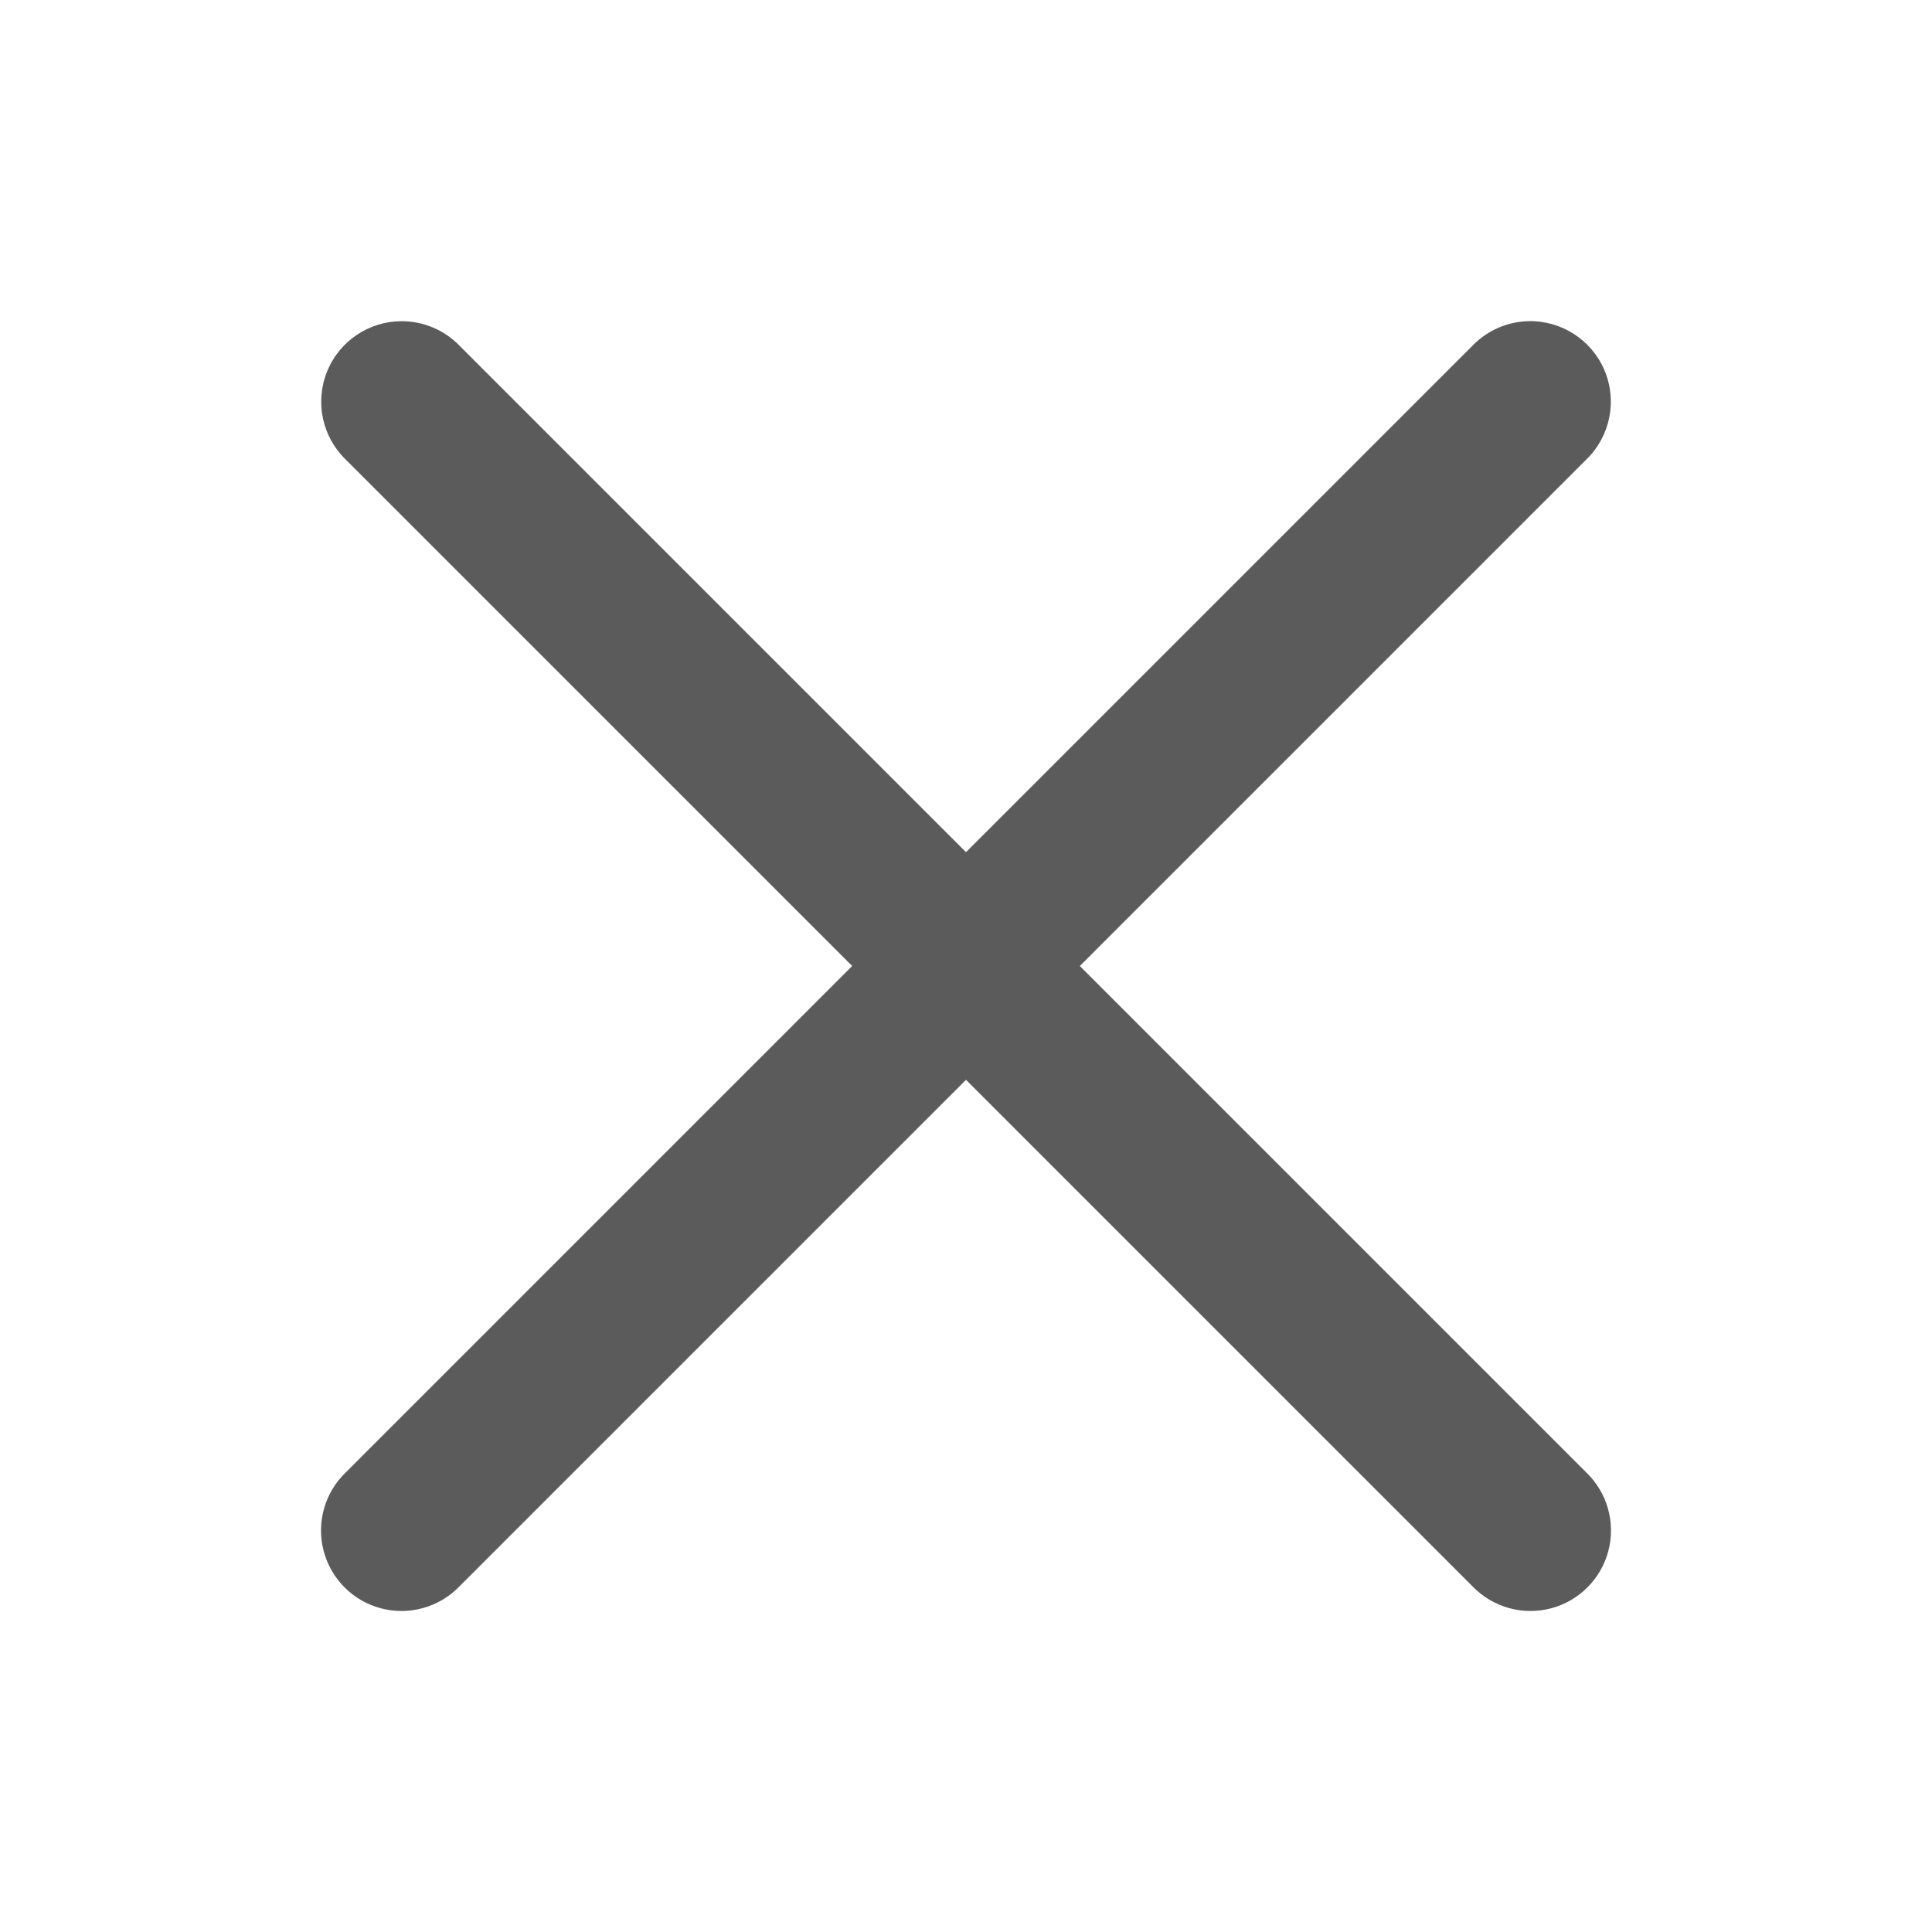
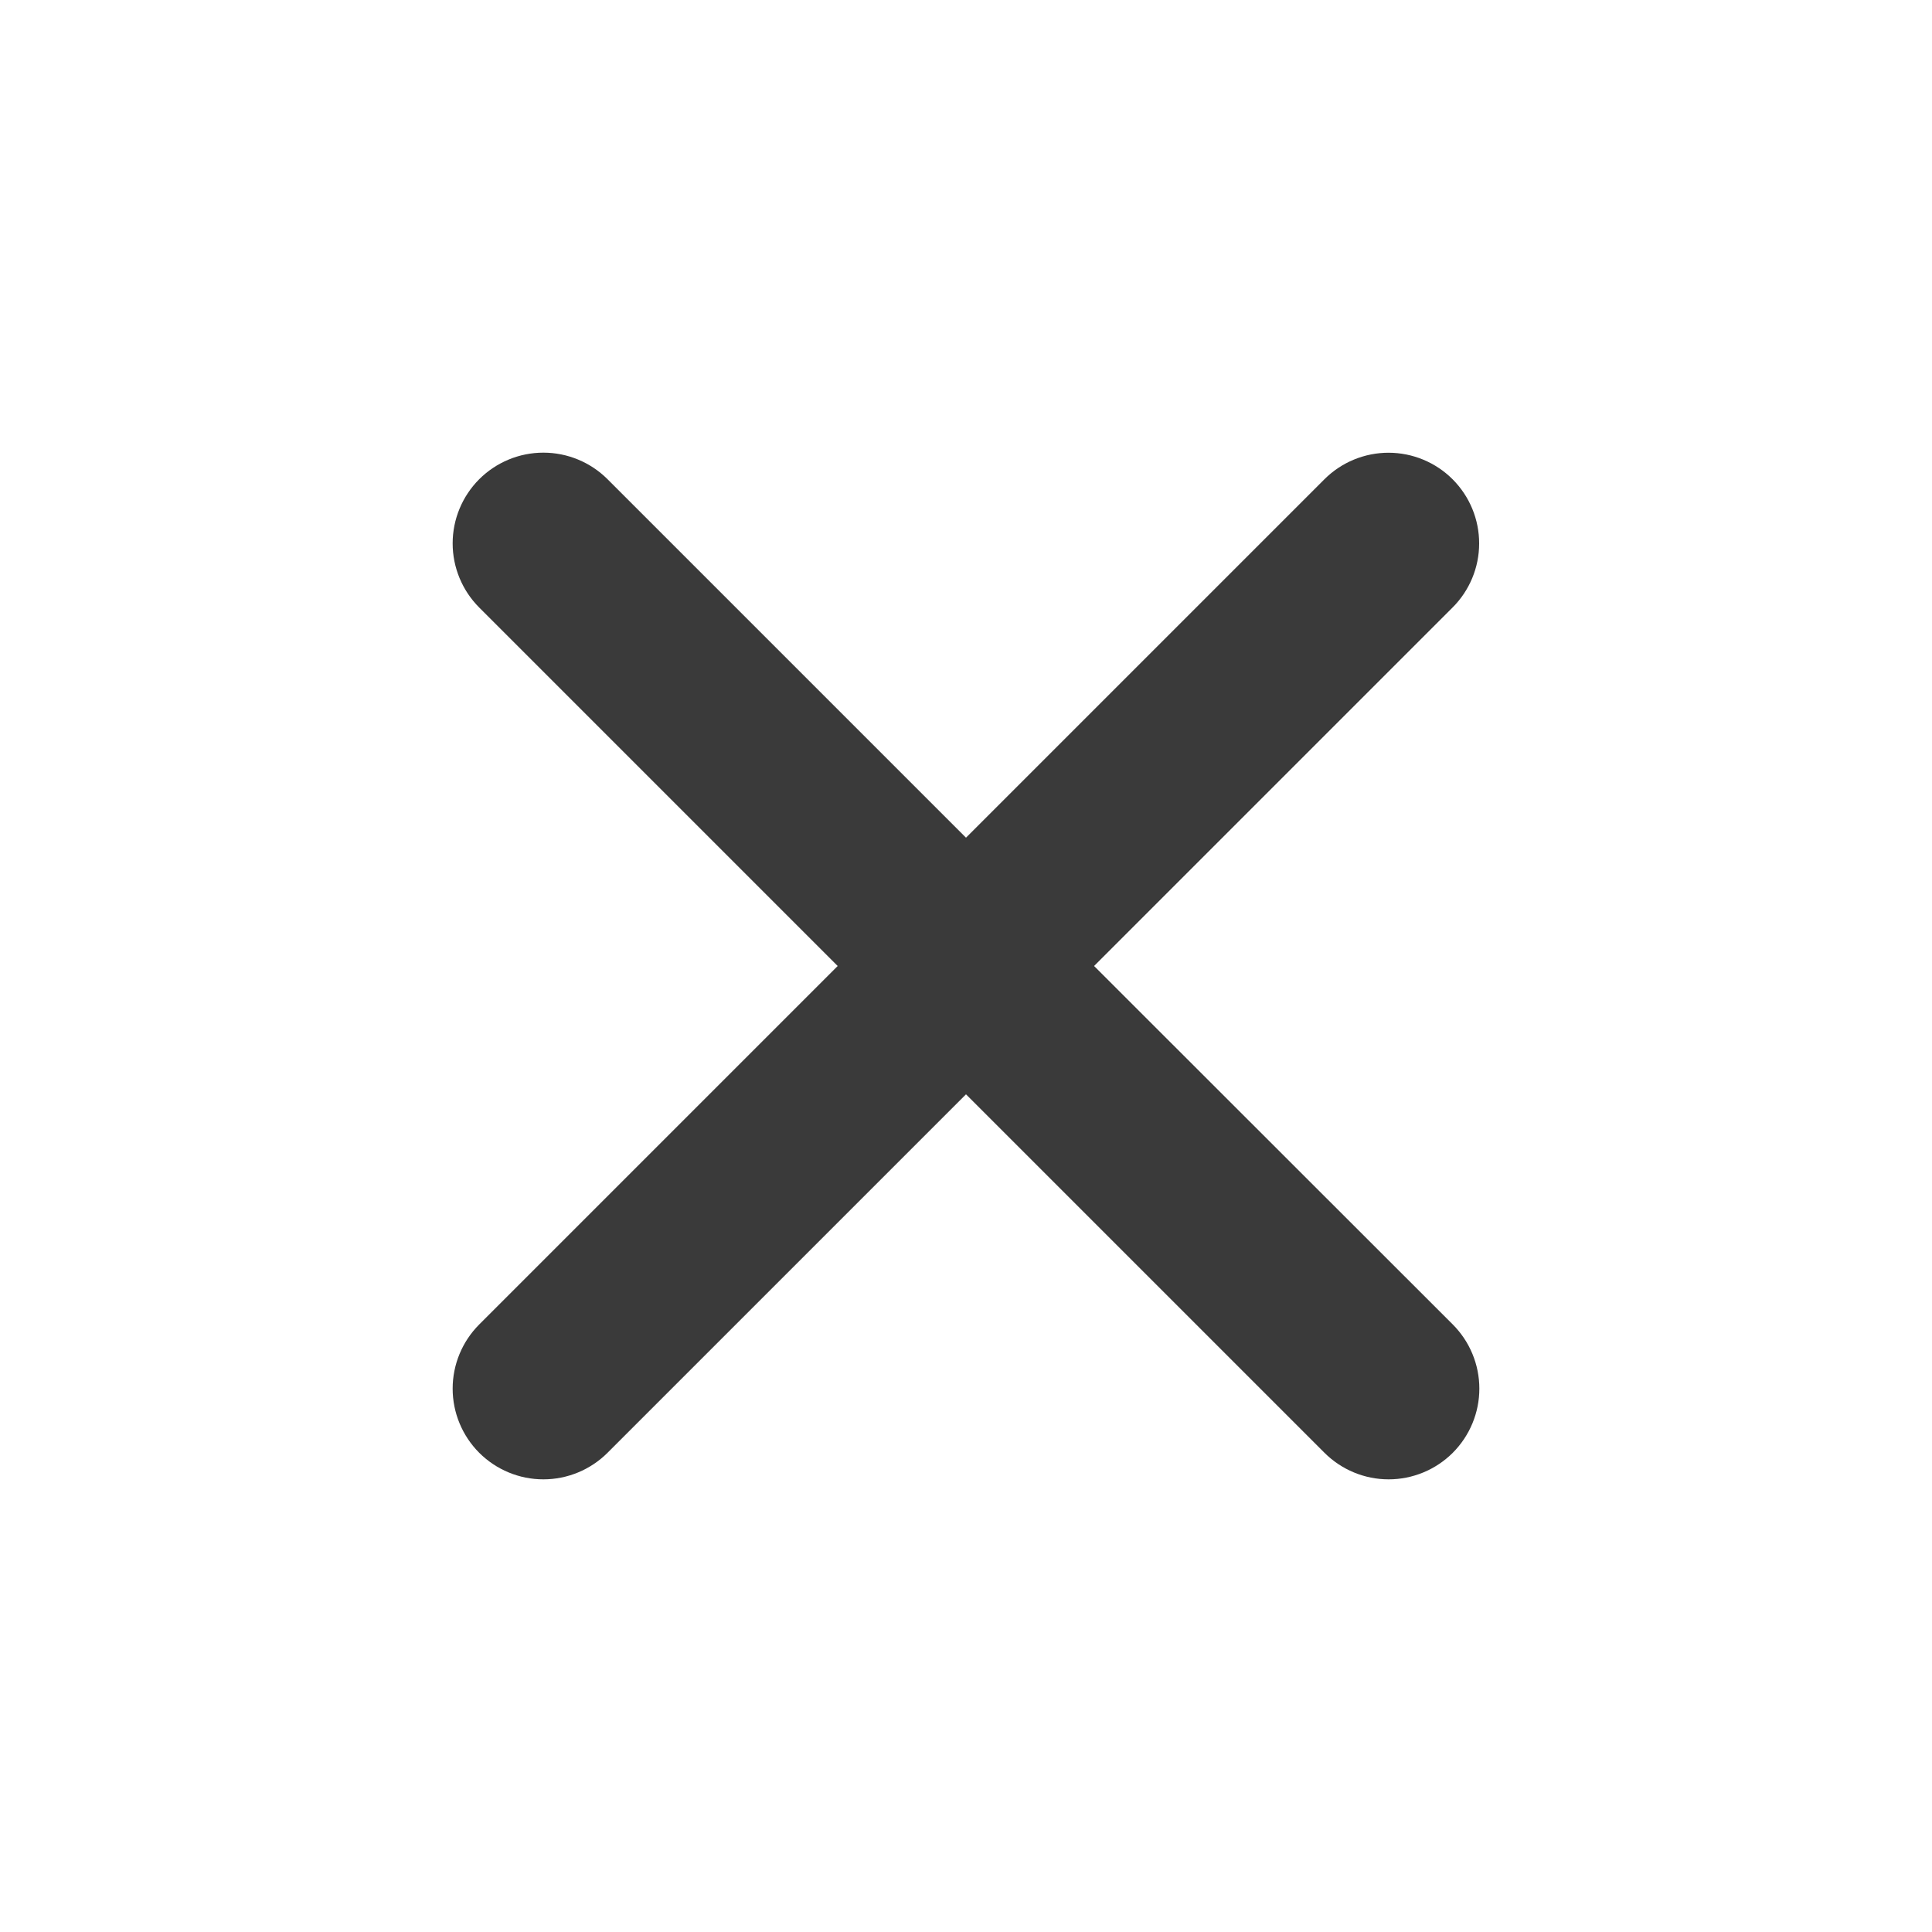
- <svg xmlns="http://www.w3.org/2000/svg" viewBox="0 0 24 24" fill="#5B5B5B">
-   <path d="M4.99 3.99 A 1 1 0 0 0 4.293 5.707L10.586 12L4.293 18.293 A 1 1 0 1 0 5.707 19.707L12 13.414L18.293 19.707 A 1 1 0 1 0 19.707 18.293L13.414 12L19.707 5.707 A 1 1 0 0 0 18.98 3.99 A 1 1 0 0 0 18.293 4.293L12 10.586L5.707 4.293 A 1 1 0 0 0 4.99 3.99 z" fill="#5B5B5B" />
+ <svg xmlns="http://www.w3.org/2000/svg" width="48" height="48" viewBox="0 0 48 48" fill="none">
+   <path d="M27.182 24L36.088 15.094C36.511 14.672 36.749 14.099 36.749 13.502C36.75 12.905 36.513 12.332 36.091 11.909C35.669 11.486 35.096 11.249 34.499 11.248C33.902 11.248 33.329 11.484 32.906 11.906L24 20.812L15.094 11.906C14.671 11.484 14.098 11.246 13.5 11.246C12.902 11.246 12.329 11.484 11.906 11.906C11.484 12.329 11.246 12.902 11.246 13.5C11.246 14.098 11.484 14.671 11.906 15.094L20.812 24L11.906 32.906C11.484 33.329 11.246 33.902 11.246 34.5C11.246 35.098 11.484 35.671 11.906 36.094C12.329 36.516 12.902 36.754 13.5 36.754C14.098 36.754 14.671 36.516 15.094 36.094L24 27.188L32.906 36.094C33.329 36.516 33.902 36.754 34.5 36.754C35.098 36.754 35.671 36.516 36.094 36.094C36.516 35.671 36.754 35.098 36.754 34.5C36.754 33.902 36.516 33.329 36.094 32.906L27.182 24Z" fill="#3A3A3A" />
</svg>
